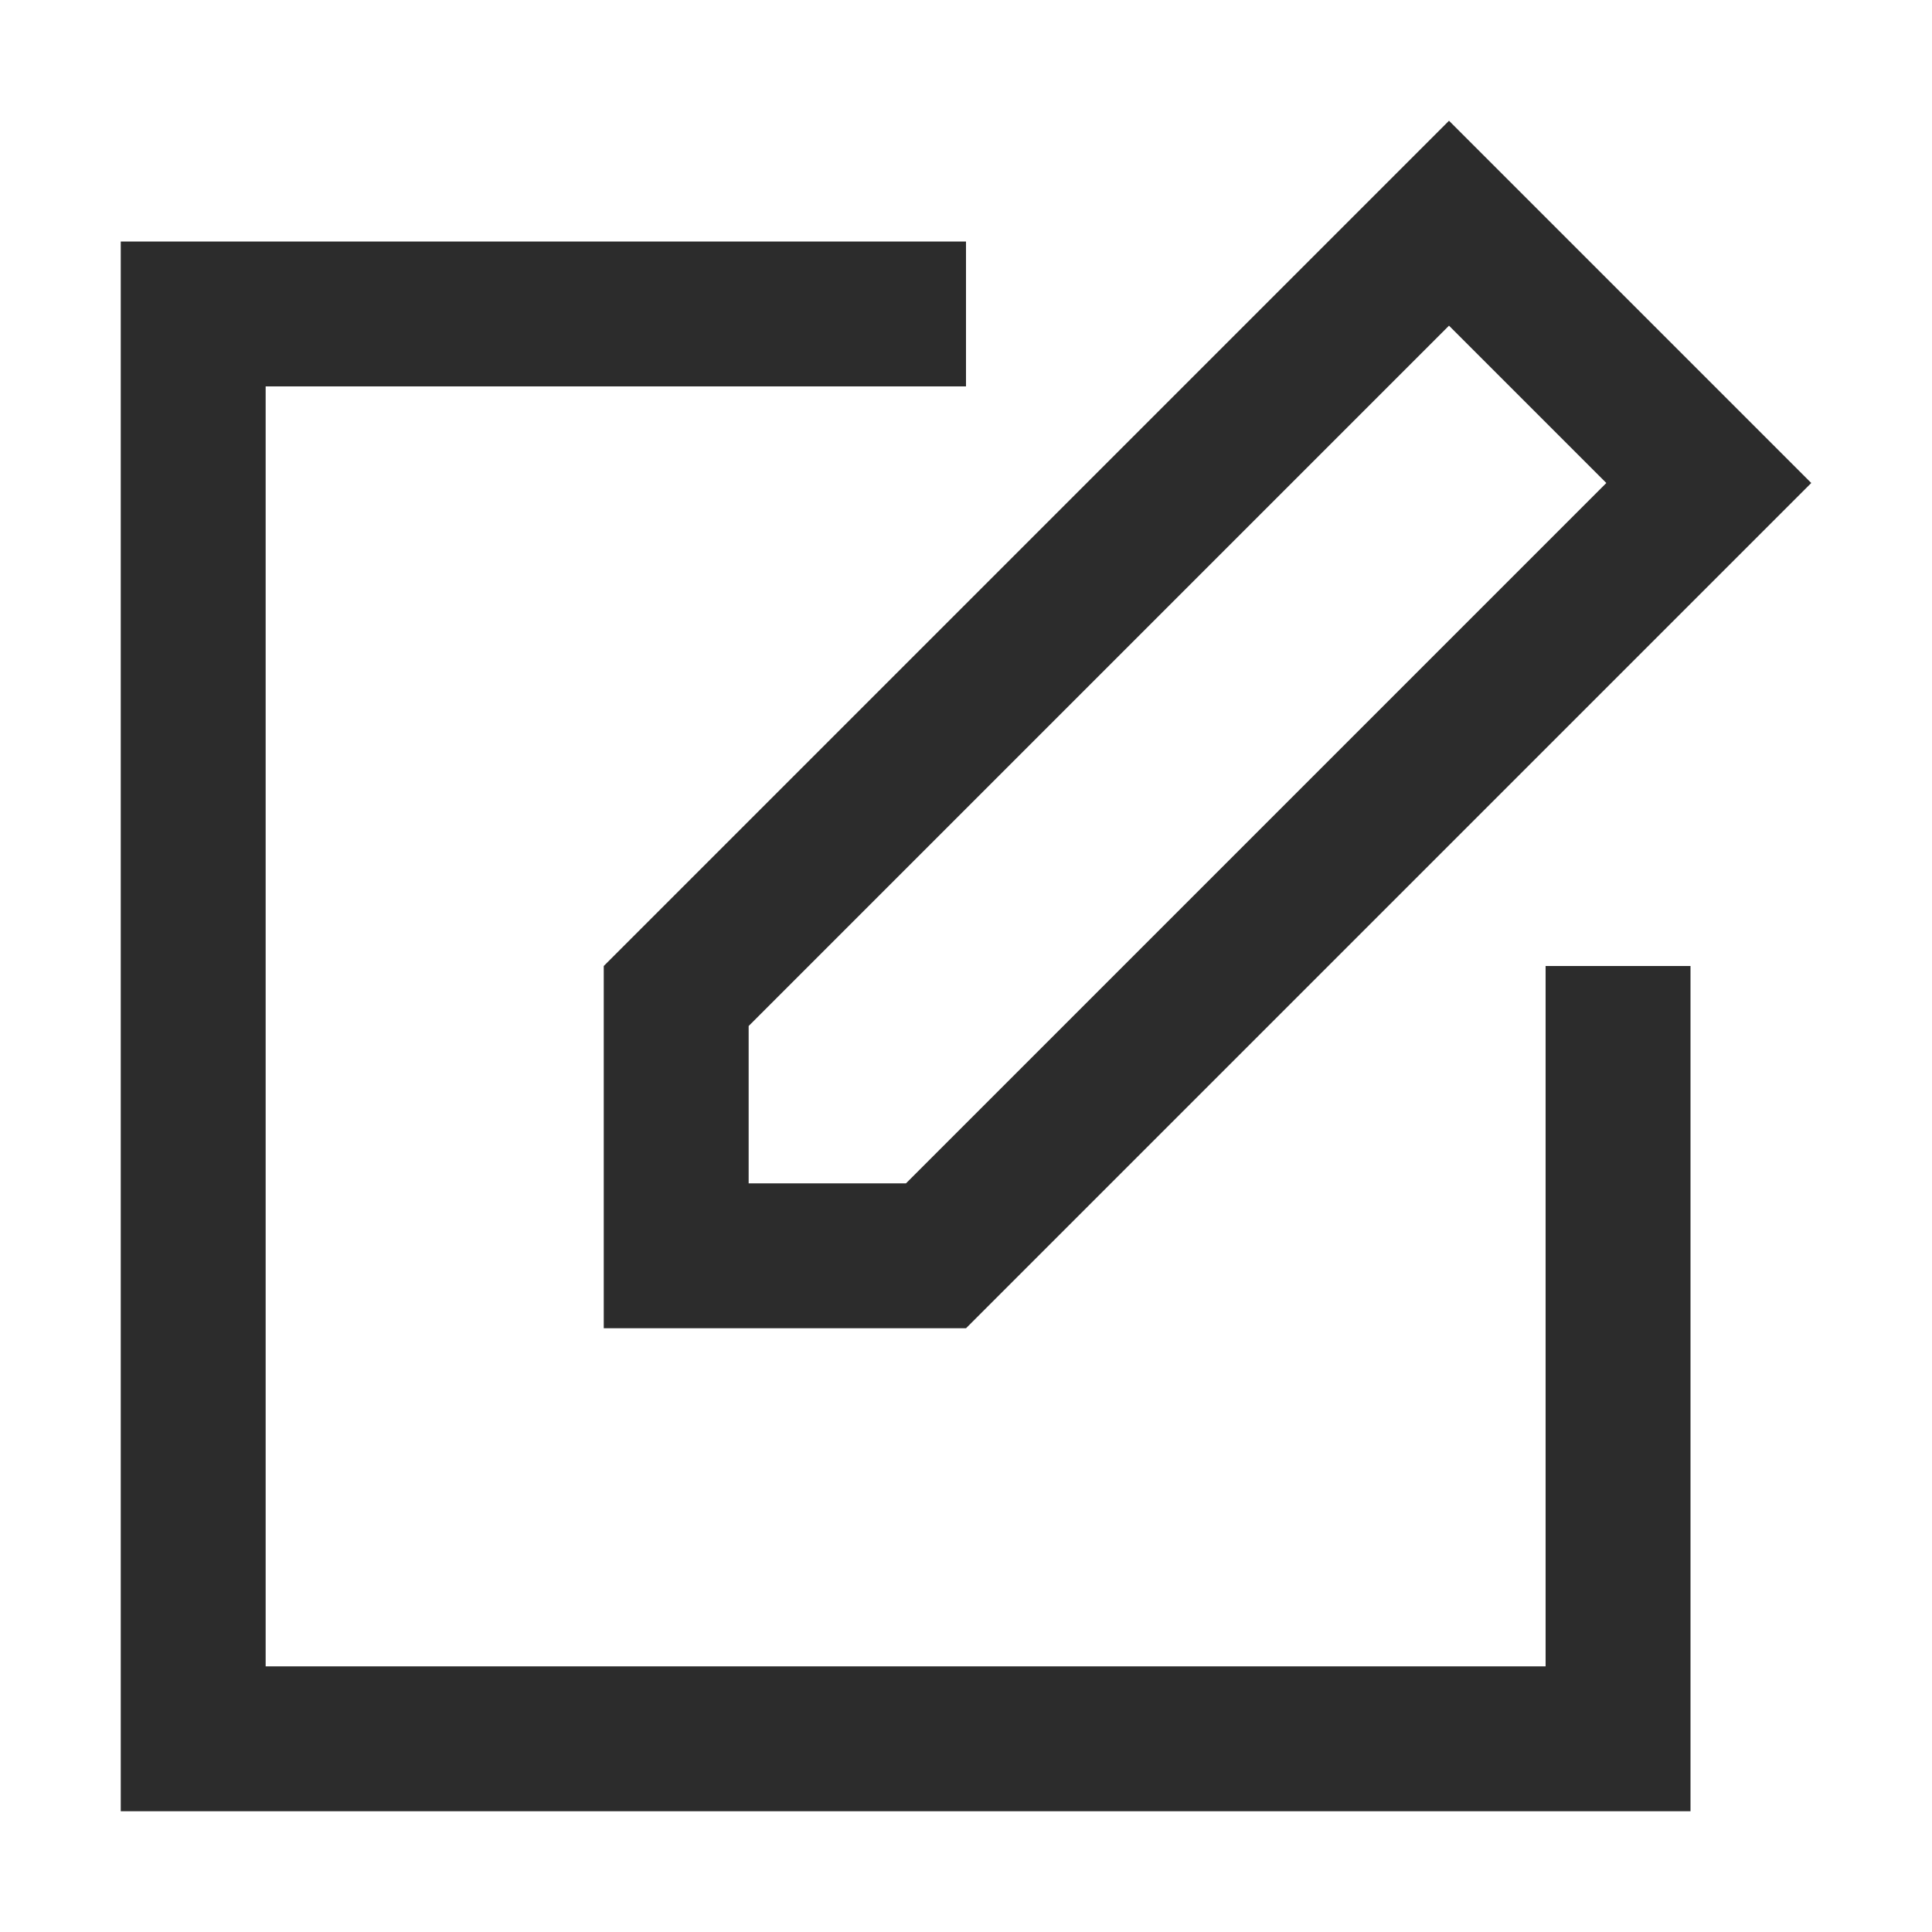
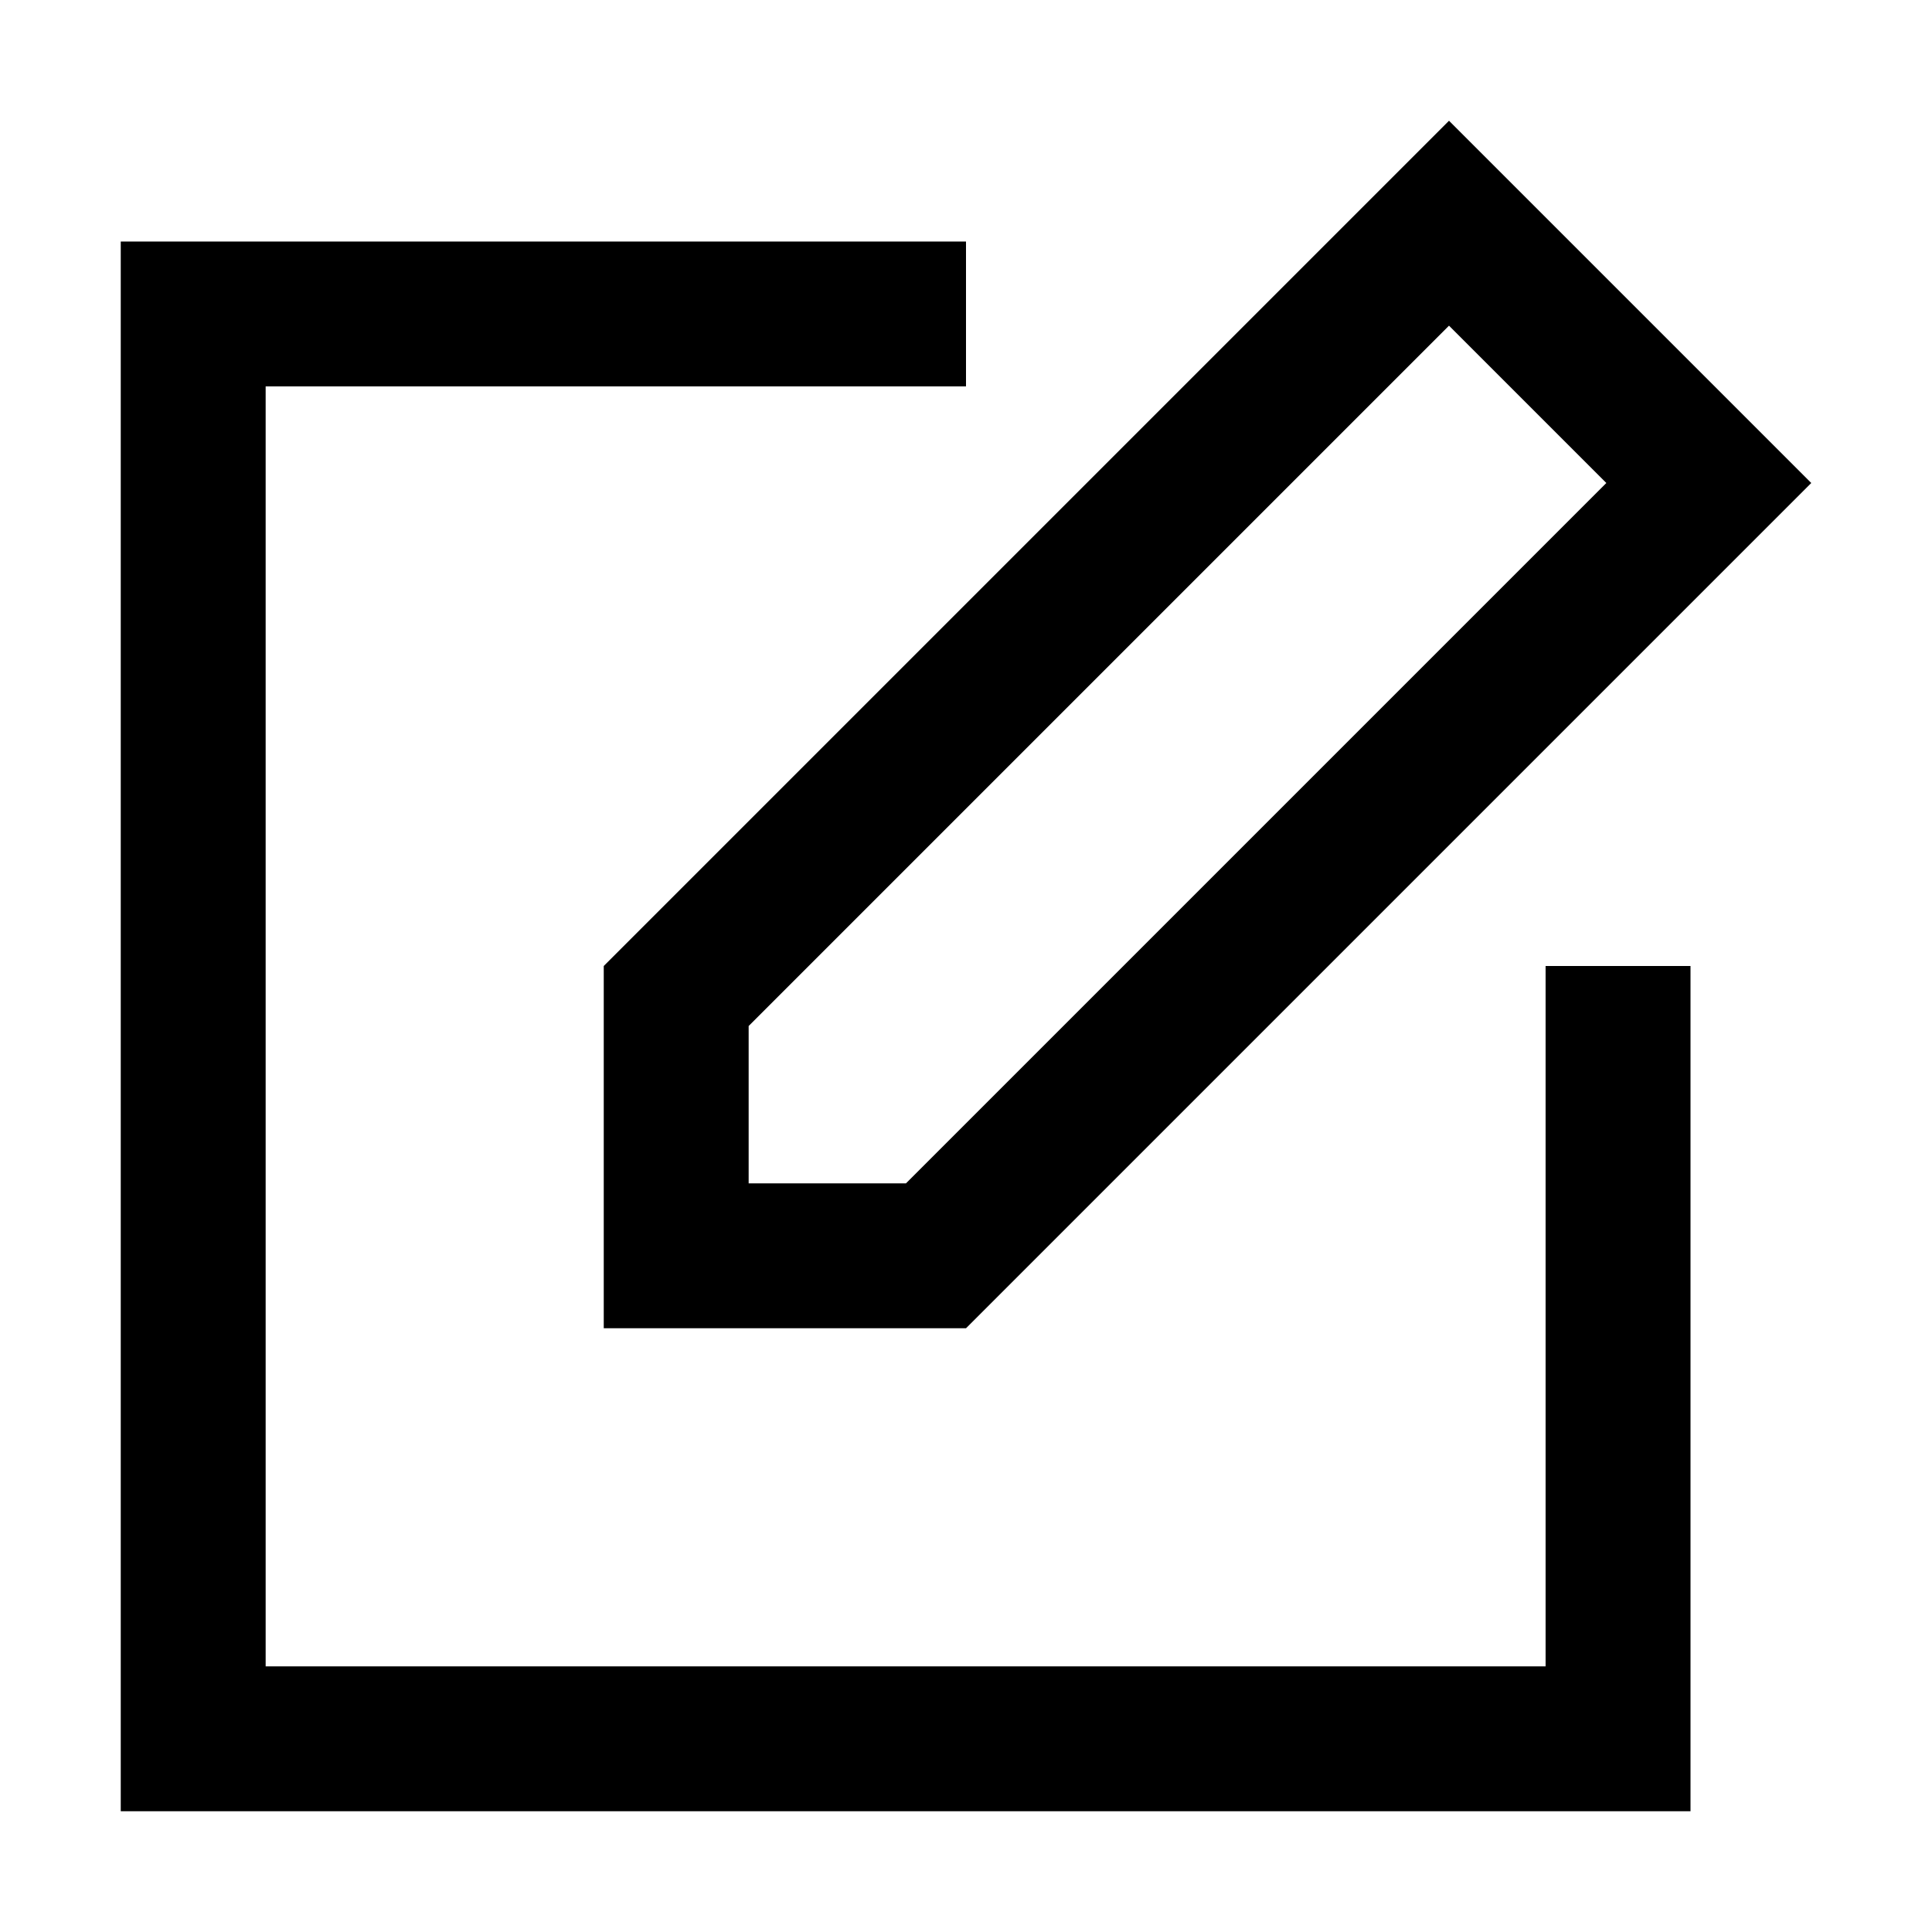
<svg xmlns="http://www.w3.org/2000/svg" t="1697527931957" class="icon" viewBox="0 0 1024 1024" version="1.1" p-id="1008" width="200" height="200">
-   <path d="M396.8 543.808V627.2h83.392l371.2-371.2L768 172.608l-371.2 371.2zM320 512l448-448 192 192-448 448H320V512z m499.2 371.2V512H896v448H64V128h448v76.8H140.8v678.4h678.4z" fill="#2c2c2c" p-id="1009" />
+   <path d="M396.8 543.808V627.2h83.392l371.2-371.2L768 172.608l-371.2 371.2zM320 512l448-448 192 192-448 448H320V512z m499.2 371.2V512H896v448H64V128h448v76.8H140.8v678.4h678.4z" p-id="1009" />
</svg>
